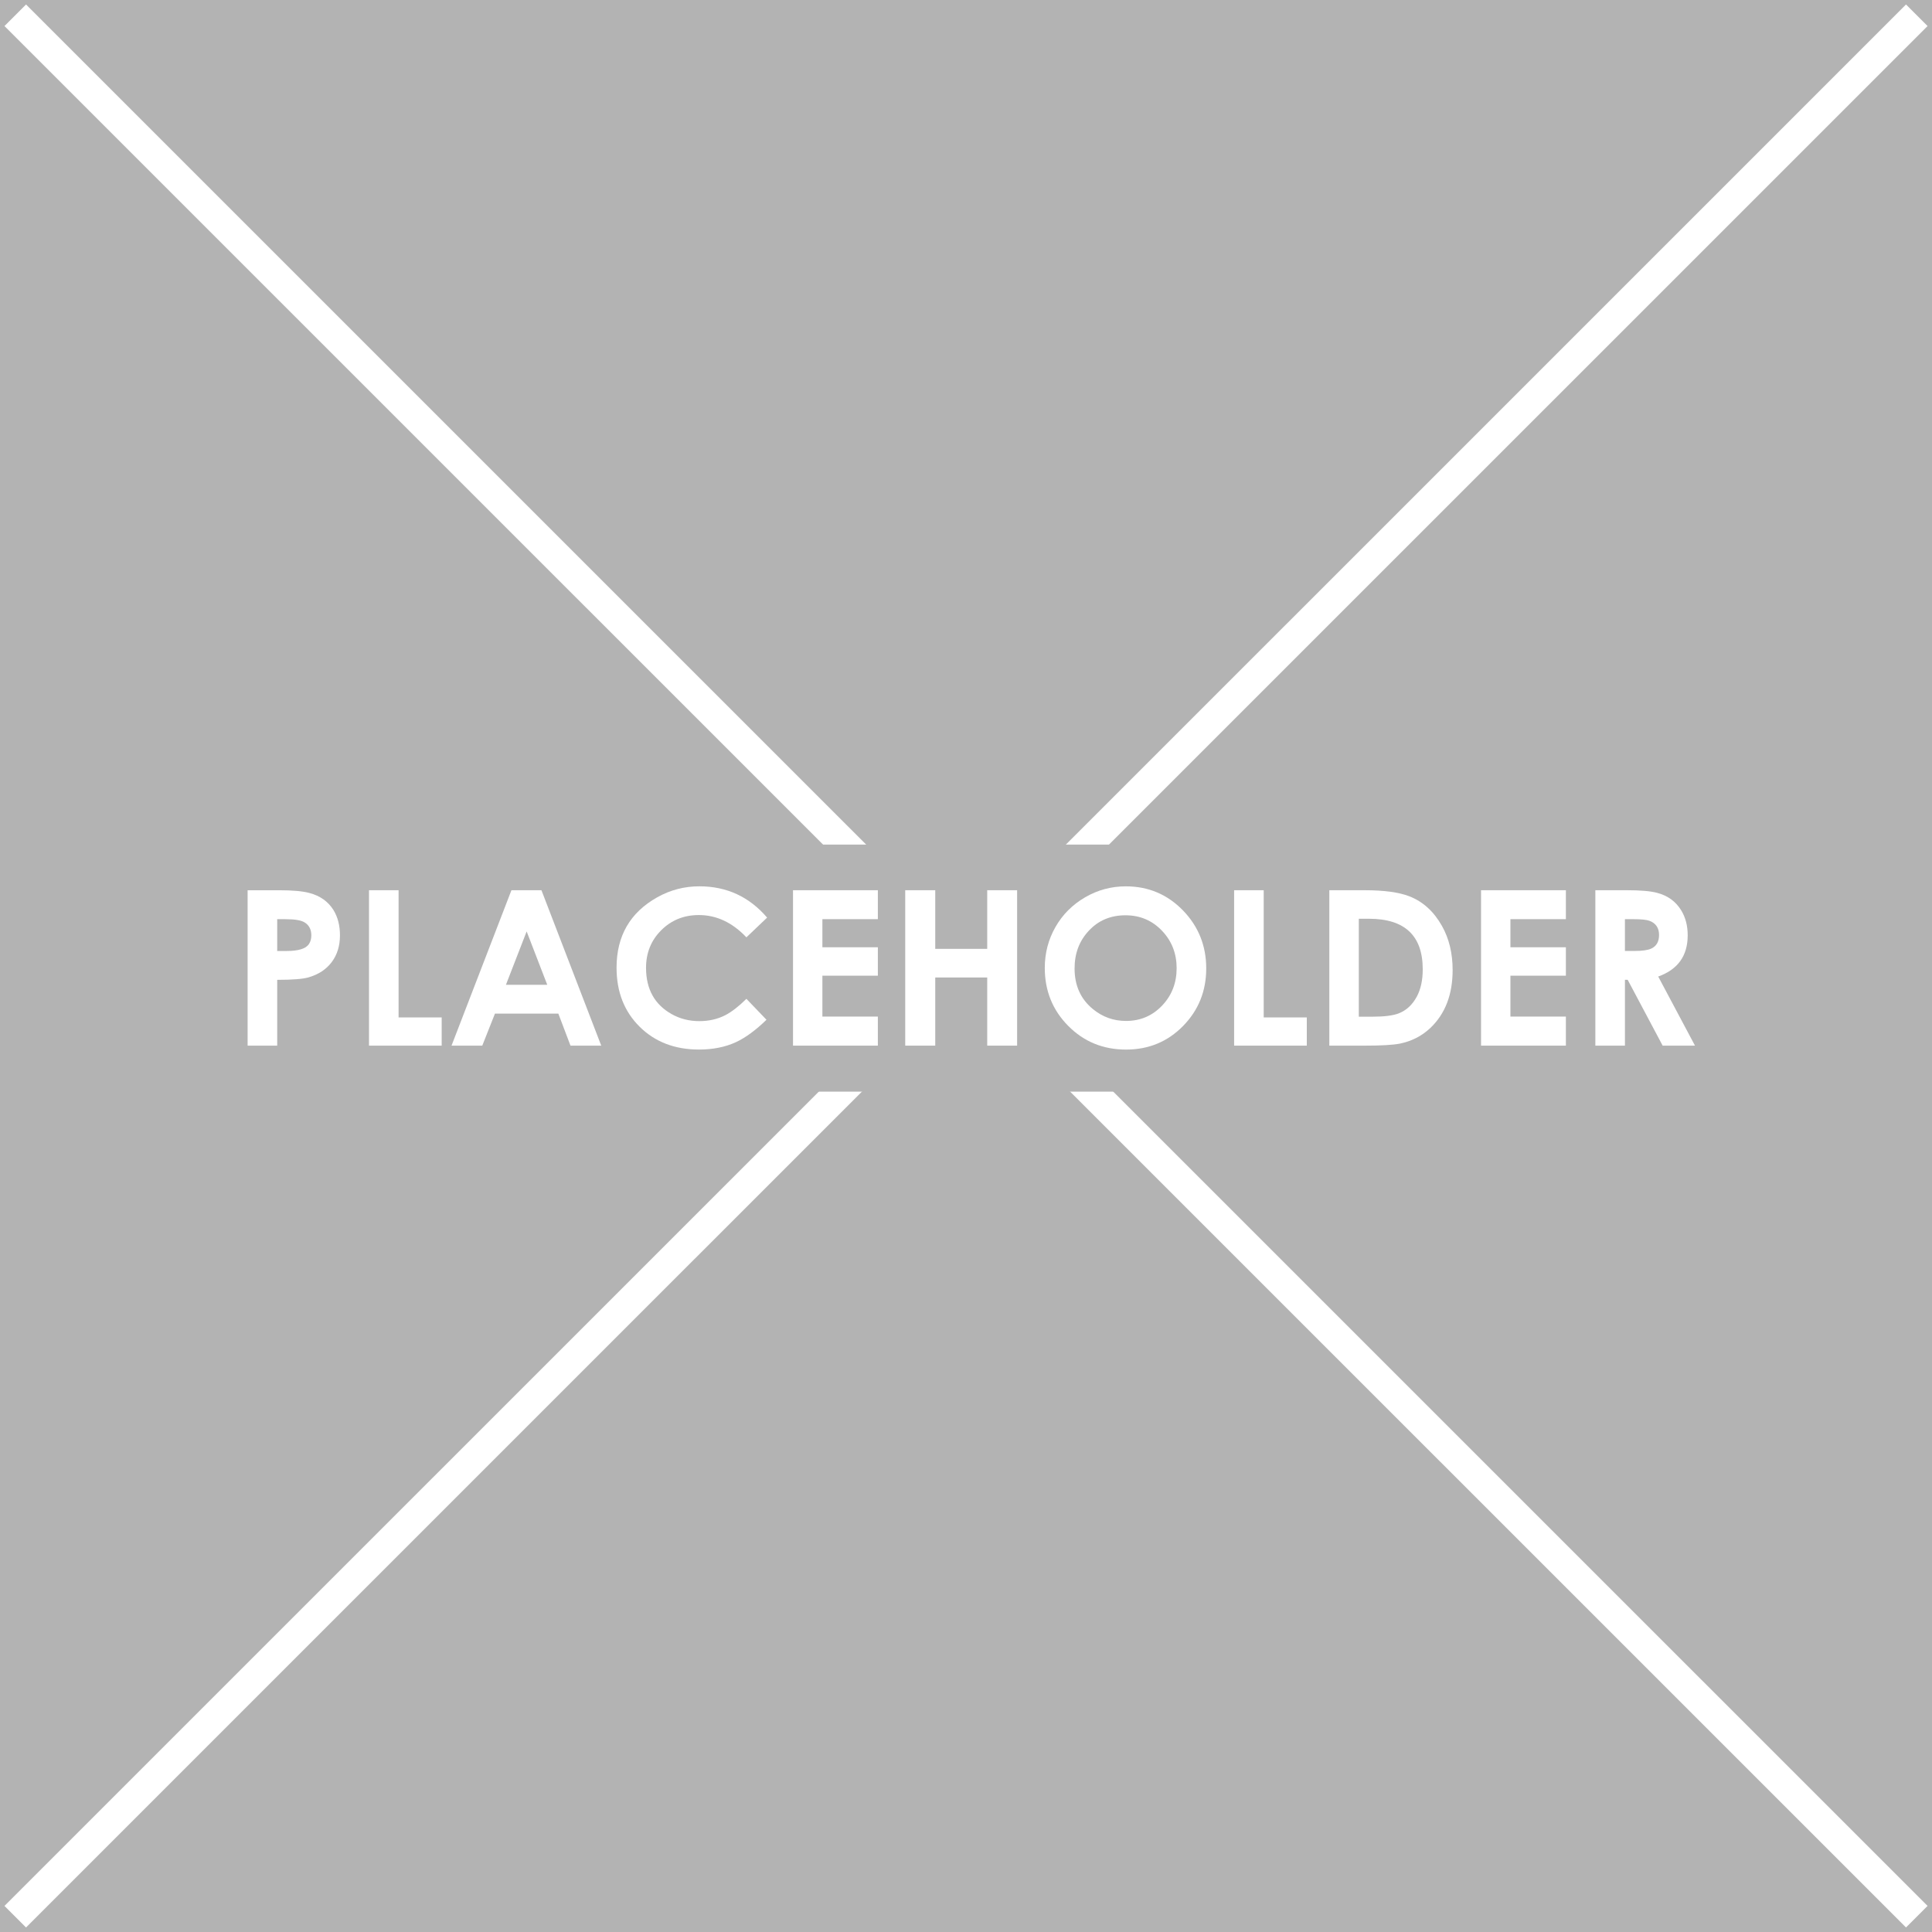
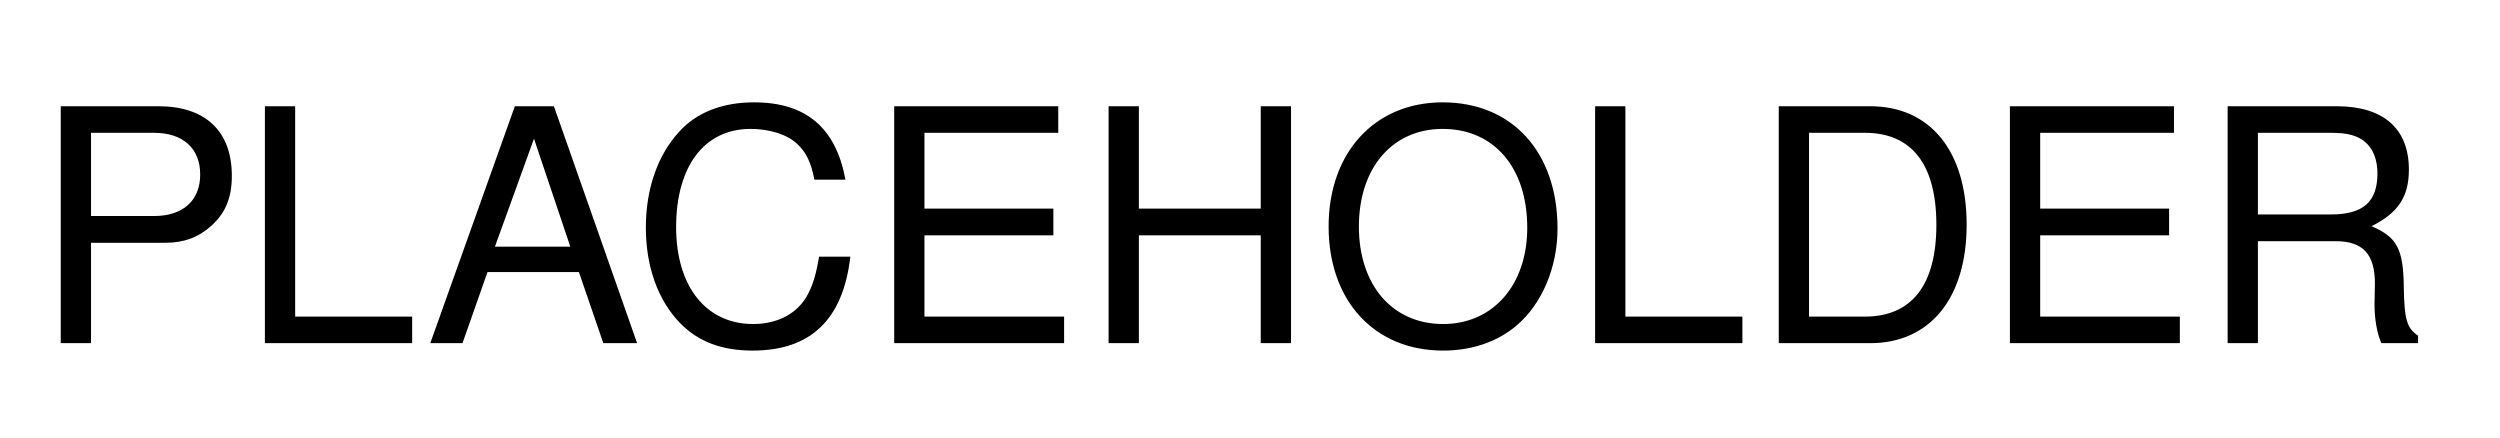
- <svg xmlns="http://www.w3.org/2000/svg" id="svg2" viewBox="0 0 500 500" version="1.1">
-   <g id="layer1" transform="translate(0 -552.36)">
-     <g id="g3800">
-       <rect id="rect2987" style="fill:#b3b3b3" rx="0" ry="0" height="500" width="500" y="552.36" x="0" />
-       <path id="path3001" d="m3.945 1048.4 492.12-492.09" style="stroke:#ffffff;stroke-width:7.889;fill:#ffffff" />
-       <path id="path3003" d="m3.945 556.31 492.12 492.09" style="stroke:#ffffff;stroke-width:7.889;fill:#ffffff" />
-       <rect id="rect3773" style="fill:#b3b3b3" height="63.935" width="377.6" y="770.94" x="62.295" />
-       <g id="text2989" style="fill:#ffffff">
-         <path id="path3776" style="" d="m87.981 794.43c-0 2.716-0.711 5.022-2.133 6.918-1.422 1.896-3.436 3.217-6.043 3.965-1.458 0.419-4.147 0.629-8.066 0.629v17.035h-7.656v-40.223h8.121c3.518 0 6.143 0.237 7.875 0.711 2.771 0.729 4.849 2.206 6.234 4.43 1.112 1.823 1.668 4.001 1.668 6.535zm-7.41 0c-0-1.549-0.602-2.68-1.805-3.391-0.893-0.529-2.516-0.793-4.867-0.793h-2.16v8.23h2.434c3.044 0 4.967-0.592 5.769-1.777 0.419-0.62 0.629-1.376 0.629-2.269z" />
-         <path id="path3778" style="" d="m114.31 822.97h-18.813v-40.223h7.656v32.922h11.156z" />
-         <path id="path3780" style="" d="m155.6 822.97h-7.957l-3.144-8.285h-16.406l-3.281 8.285h-7.957l15.504-40.223h7.766zm-13.973-15.75-5.332-13.809-5.359 13.809z" />
-         <path id="path3782" style="" d="m198.53 789.83-5.359 5.113c-3.646-3.846-7.747-5.769-12.305-5.769-3.865 0-7.109 1.308-9.734 3.924-2.625 2.616-3.938 5.856-3.938 9.721-0 5.542 2.233 9.552 6.699 12.031 2.133 1.185 4.503 1.777 7.109 1.777 2.461 0 4.694-0.51 6.699-1.531 1.677-0.875 3.5-2.288 5.469-4.238l5.195 5.414c-2.771 2.698-5.405 4.63-7.902 5.797-2.771 1.276-5.961 1.914-9.57 1.914-6.253 0-11.37-1.969-15.354-5.906-3.983-3.938-5.975-9.033-5.975-15.285 0-8.203 3.509-14.273 10.527-18.211 3.372-1.896 7.009-2.844 10.91-2.844 7.055 0 12.897 2.698 17.527 8.094z" />
-         <path id="path3784" style="" d="m227.19 822.97h-21.957v-40.223h21.957v7.492h-14.355v7.273h14.355v7.356h-14.355v10.582h14.355z" />
-         <path id="path3786" style="" d="m263.23 822.97h-7.738v-17.637h-13.453v17.637h-7.766v-40.223h7.766v15.176h13.453v-15.176h7.738z" />
-         <path id="path3788" style="" d="m312.17 802.99c-0 5.852-1.996 10.814-5.988 14.889-3.992 4.074-8.914 6.111-14.766 6.111-5.925 0-10.91-2.042-14.957-6.125-4.047-4.083-6.07-9.087-6.07-15.012 0-3.828 0.921-7.355 2.762-10.582 1.841-3.227 4.411-5.797 7.711-7.711 3.245-1.878 6.745-2.816 10.5-2.816 5.833 0 10.773 2.087 14.82 6.262 3.992 4.138 5.988 9.133 5.988 14.984zm-7.656-0.055c-0-3.792-1.249-7.009-3.746-9.652-2.552-2.698-5.715-4.047-9.488-4.047-3.865 0-7.037 1.34-9.516 4.019-2.443 2.607-3.664 5.852-3.664 9.734-0 4.448 1.595 7.966 4.785 10.555 2.479 2.023 5.323 3.035 8.531 3.035 3.737 0 6.872-1.349 9.406-4.047 2.461-2.625 3.691-5.824 3.691-9.598z" />
-         <path id="path3790" style="" d="m338.2 822.97h-18.812v-40.223h7.656v32.922h11.156z" />
-         <path id="path3792" style="" d="m375.94 803.42c-0 6.344-1.932 11.348-5.797 15.012-2.206 2.06-4.831 3.4-7.875 4.019-1.786 0.346-4.794 0.52-9.023 0.52h-9.215v-40.223h9.078c5.031 0 8.896 0.52 11.594 1.559 3.536 1.367 6.362 3.928 8.477 7.684 1.841 3.263 2.762 7.073 2.762 11.43zm-7.738-0.191c-0-8.732-4.649-13.098-13.945-13.098h-2.598v25.348h3.555c2.971 0 5.195-0.273 6.672-0.82 2.042-0.766 3.646-2.242 4.812-4.43 1.003-1.896 1.504-4.229 1.504-7z" />
-         <path id="path3794" style="" d="m405.25 822.97h-21.957v-40.223h21.957v7.492h-14.355v7.273h14.355v7.356h-14.355v10.582h14.355z" />
-         <path id="path3796" style="" d="m438.66 822.97h-8.367l-9.051-17.035h-0.711v17.035h-7.656v-40.223h8.121c3.573 0 6.198 0.228 7.875 0.684 2.716 0.711 4.776 2.197 6.18 4.457 1.148 1.841 1.723 4.02 1.723 6.535-0 5.287-2.543 8.841-7.629 10.664zm-9.297-28.629c-0-1.841-0.839-3.072-2.516-3.691-0.766-0.273-2.169-0.41-4.211-0.41h-2.106v8.23h2.406c2.023 0 3.482-0.2 4.375-0.602 1.367-0.62 2.051-1.796 2.051-3.527z" />
-       </g>
+ <svg xmlns="http://www.w3.org/2000/svg" width="200" height="35">
+   <g>
+     <rect fill="#fff" id="canvas_background" height="37" width="202" y="-1" x="-1" />
+     <g display="none" overflow="visible" y="0" x="0" height="100%" width="100%" id="canvasGrid">
+       <rect fill="url(#gridpattern)" stroke-width="0" y="0" x="0" height="100%" width="100%" />
    </g>
  </g>
+   <g>
+     <text xml:space="preserve" text-anchor="start" font-family="Helvetica, Arial, sans-serif" font-size="26" id="svg_3" y="27.453" x="2.5" stroke-width="0" stroke="#000" fill="#000000">PLACEHOLDER</text>
+     <text stroke="#000" transform="matrix(3.636704,0,0,1,-22,0) " xml:space="preserve" text-anchor="start" font-family="Helvetica, Arial, sans-serif" font-size="15" id="svg_4" y="14.453" x="0" stroke-width="0" fill="#000000" />
+   </g>
</svg>
